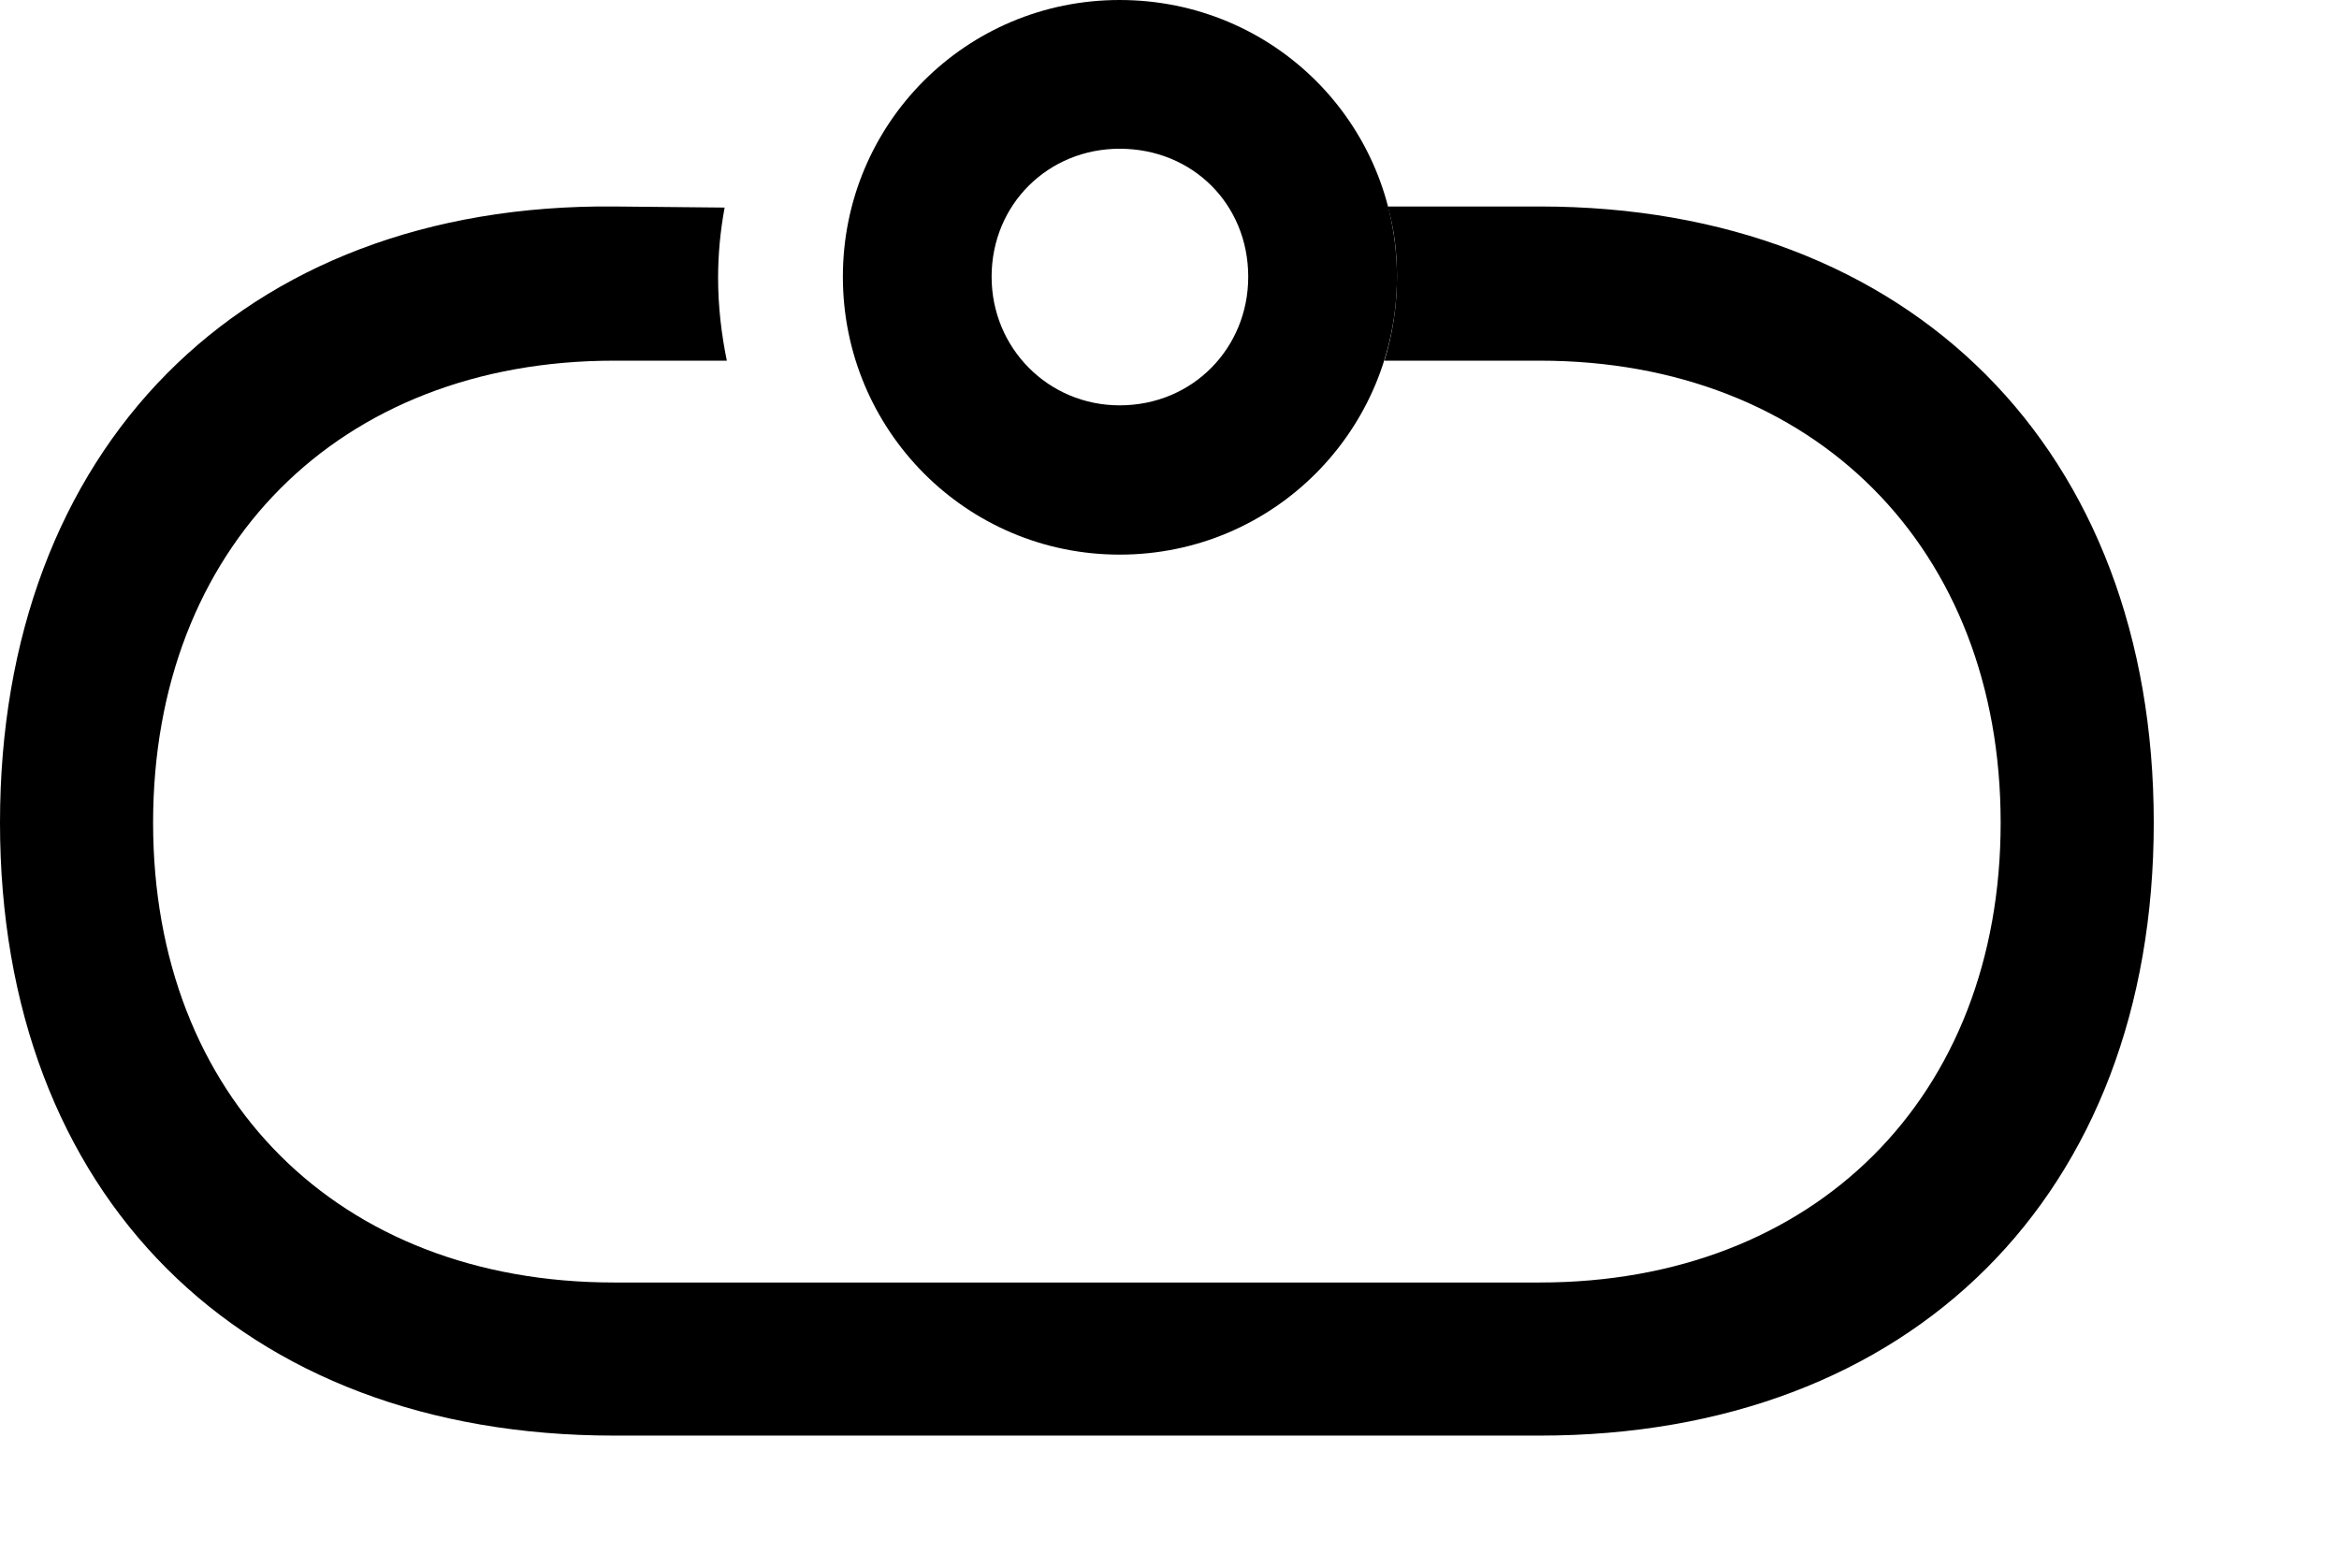
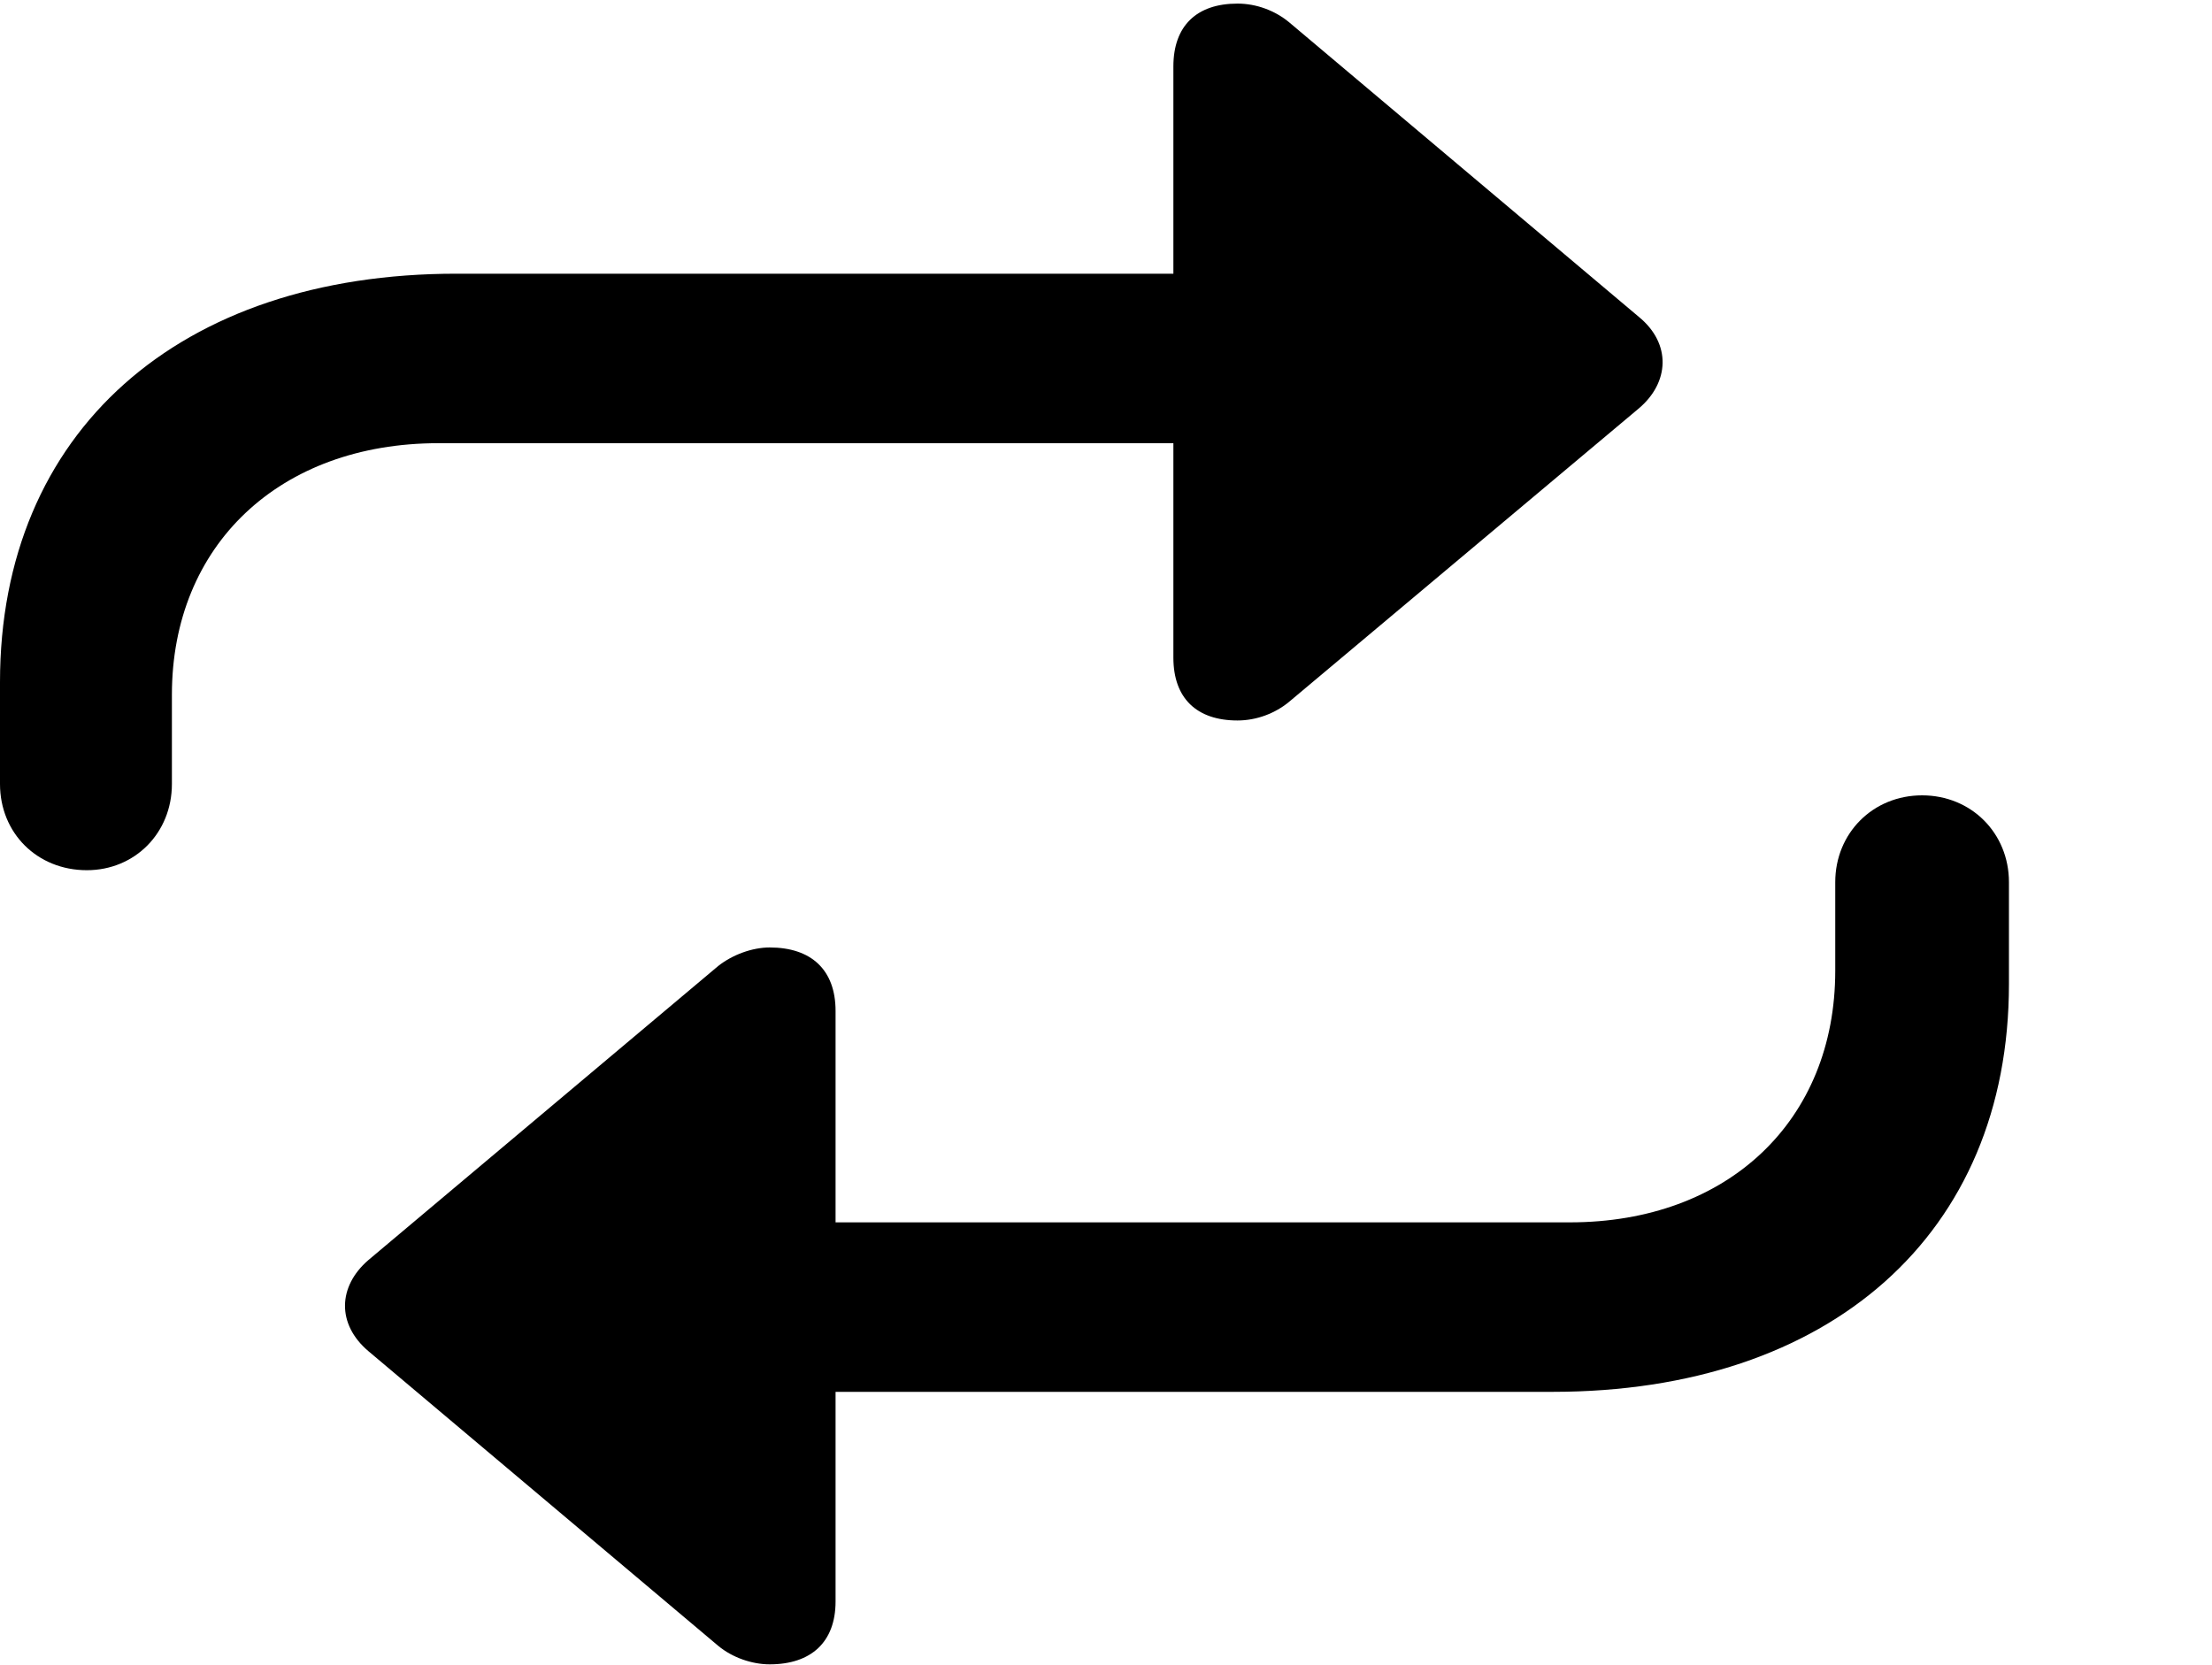
- <svg xmlns="http://www.w3.org/2000/svg" version="1.1" width="4.293" height="2.877">
+ <svg xmlns="http://www.w3.org/2000/svg" version="1.1" viewBox="0 0 3.693 2.779">
  <g>
-     <rect height="2.877" opacity="0" width="4.293" x="0" y="0" />
-     <path d="M3.953 1.51C3.953 2.193 3.508 2.635 2.826 2.635L1.127 2.635C0.441 2.635 0 2.193 0 1.51C0 0.826 0.441 0.373 1.127 0.379L1.33 0.381C1.322 0.424 1.318 0.467 1.318 0.51C1.318 0.562 1.324 0.613 1.334 0.662L1.127 0.662C0.621 0.662 0.281 1.006 0.281 1.51C0.281 2.014 0.621 2.354 1.127 2.354L2.826 2.354C3.33 2.354 3.672 2.014 3.672 1.51C3.672 1.006 3.33 0.662 2.826 0.662L2.541 0.662C2.556 0.613 2.564 0.562 2.564 0.508C2.564 0.463 2.559 0.42 2.547 0.379L2.826 0.379C3.508 0.379 3.953 0.826 3.953 1.51Z" fill="black" fill-opacity="1.0" />
-     <path d="M2.055 1.018C2.338 1.018 2.564 0.789 2.564 0.508C2.564 0.227 2.338 0 2.055 0C1.773 0 1.547 0.227 1.547 0.508C1.547 0.789 1.773 1.018 2.055 1.018ZM2.055 0.744C1.924 0.744 1.82 0.639 1.82 0.508C1.82 0.375 1.924 0.273 2.055 0.273C2.189 0.273 2.291 0.375 2.291 0.508C2.291 0.639 2.189 0.744 2.055 0.744Z" fill="black" fill-opacity="1.0" />
+     <rect height="2.779" opacity="0" width="3.693" x="0" y="0" />
+     <path d="M3.209 1.328C3.127 1.328 3.064 1.391 3.064 1.473L3.064 1.621C3.064 1.871 2.885 2.041 2.621 2.041L1.395 2.041L1.395 1.688C1.395 1.619 1.354 1.582 1.285 1.582C1.256 1.582 1.223 1.594 1.199 1.613L0.615 2.104C0.564 2.148 0.562 2.211 0.615 2.256L1.199 2.748C1.223 2.768 1.256 2.779 1.285 2.779C1.354 2.779 1.395 2.742 1.395 2.674L1.395 2.324L2.592 2.324C3.055 2.324 3.354 2.061 3.354 1.643L3.354 1.473C3.354 1.391 3.291 1.328 3.209 1.328Z" fill="black" fill-opacity="1" />
+     <path d="M0.145 1.453C0.225 1.453 0.287 1.391 0.287 1.309L0.287 1.16C0.287 0.91 0.467 0.74 0.732 0.74L1.959 0.74L1.959 1.098C1.959 1.166 1.998 1.203 2.066 1.203C2.098 1.203 2.129 1.191 2.152 1.172L2.736 0.682C2.787 0.639 2.791 0.574 2.736 0.529L2.152 0.037C2.129 0.018 2.098 0.006 2.066 0.006C1.998 0.006 1.959 0.043 1.959 0.111L1.959 0.457L0.762 0.457C0.299 0.457 0 0.721 0 1.139L0 1.309C0 1.391 0.062 1.453 0.145 1.453Z" fill="black" fill-opacity="1" />
  </g>
</svg>
